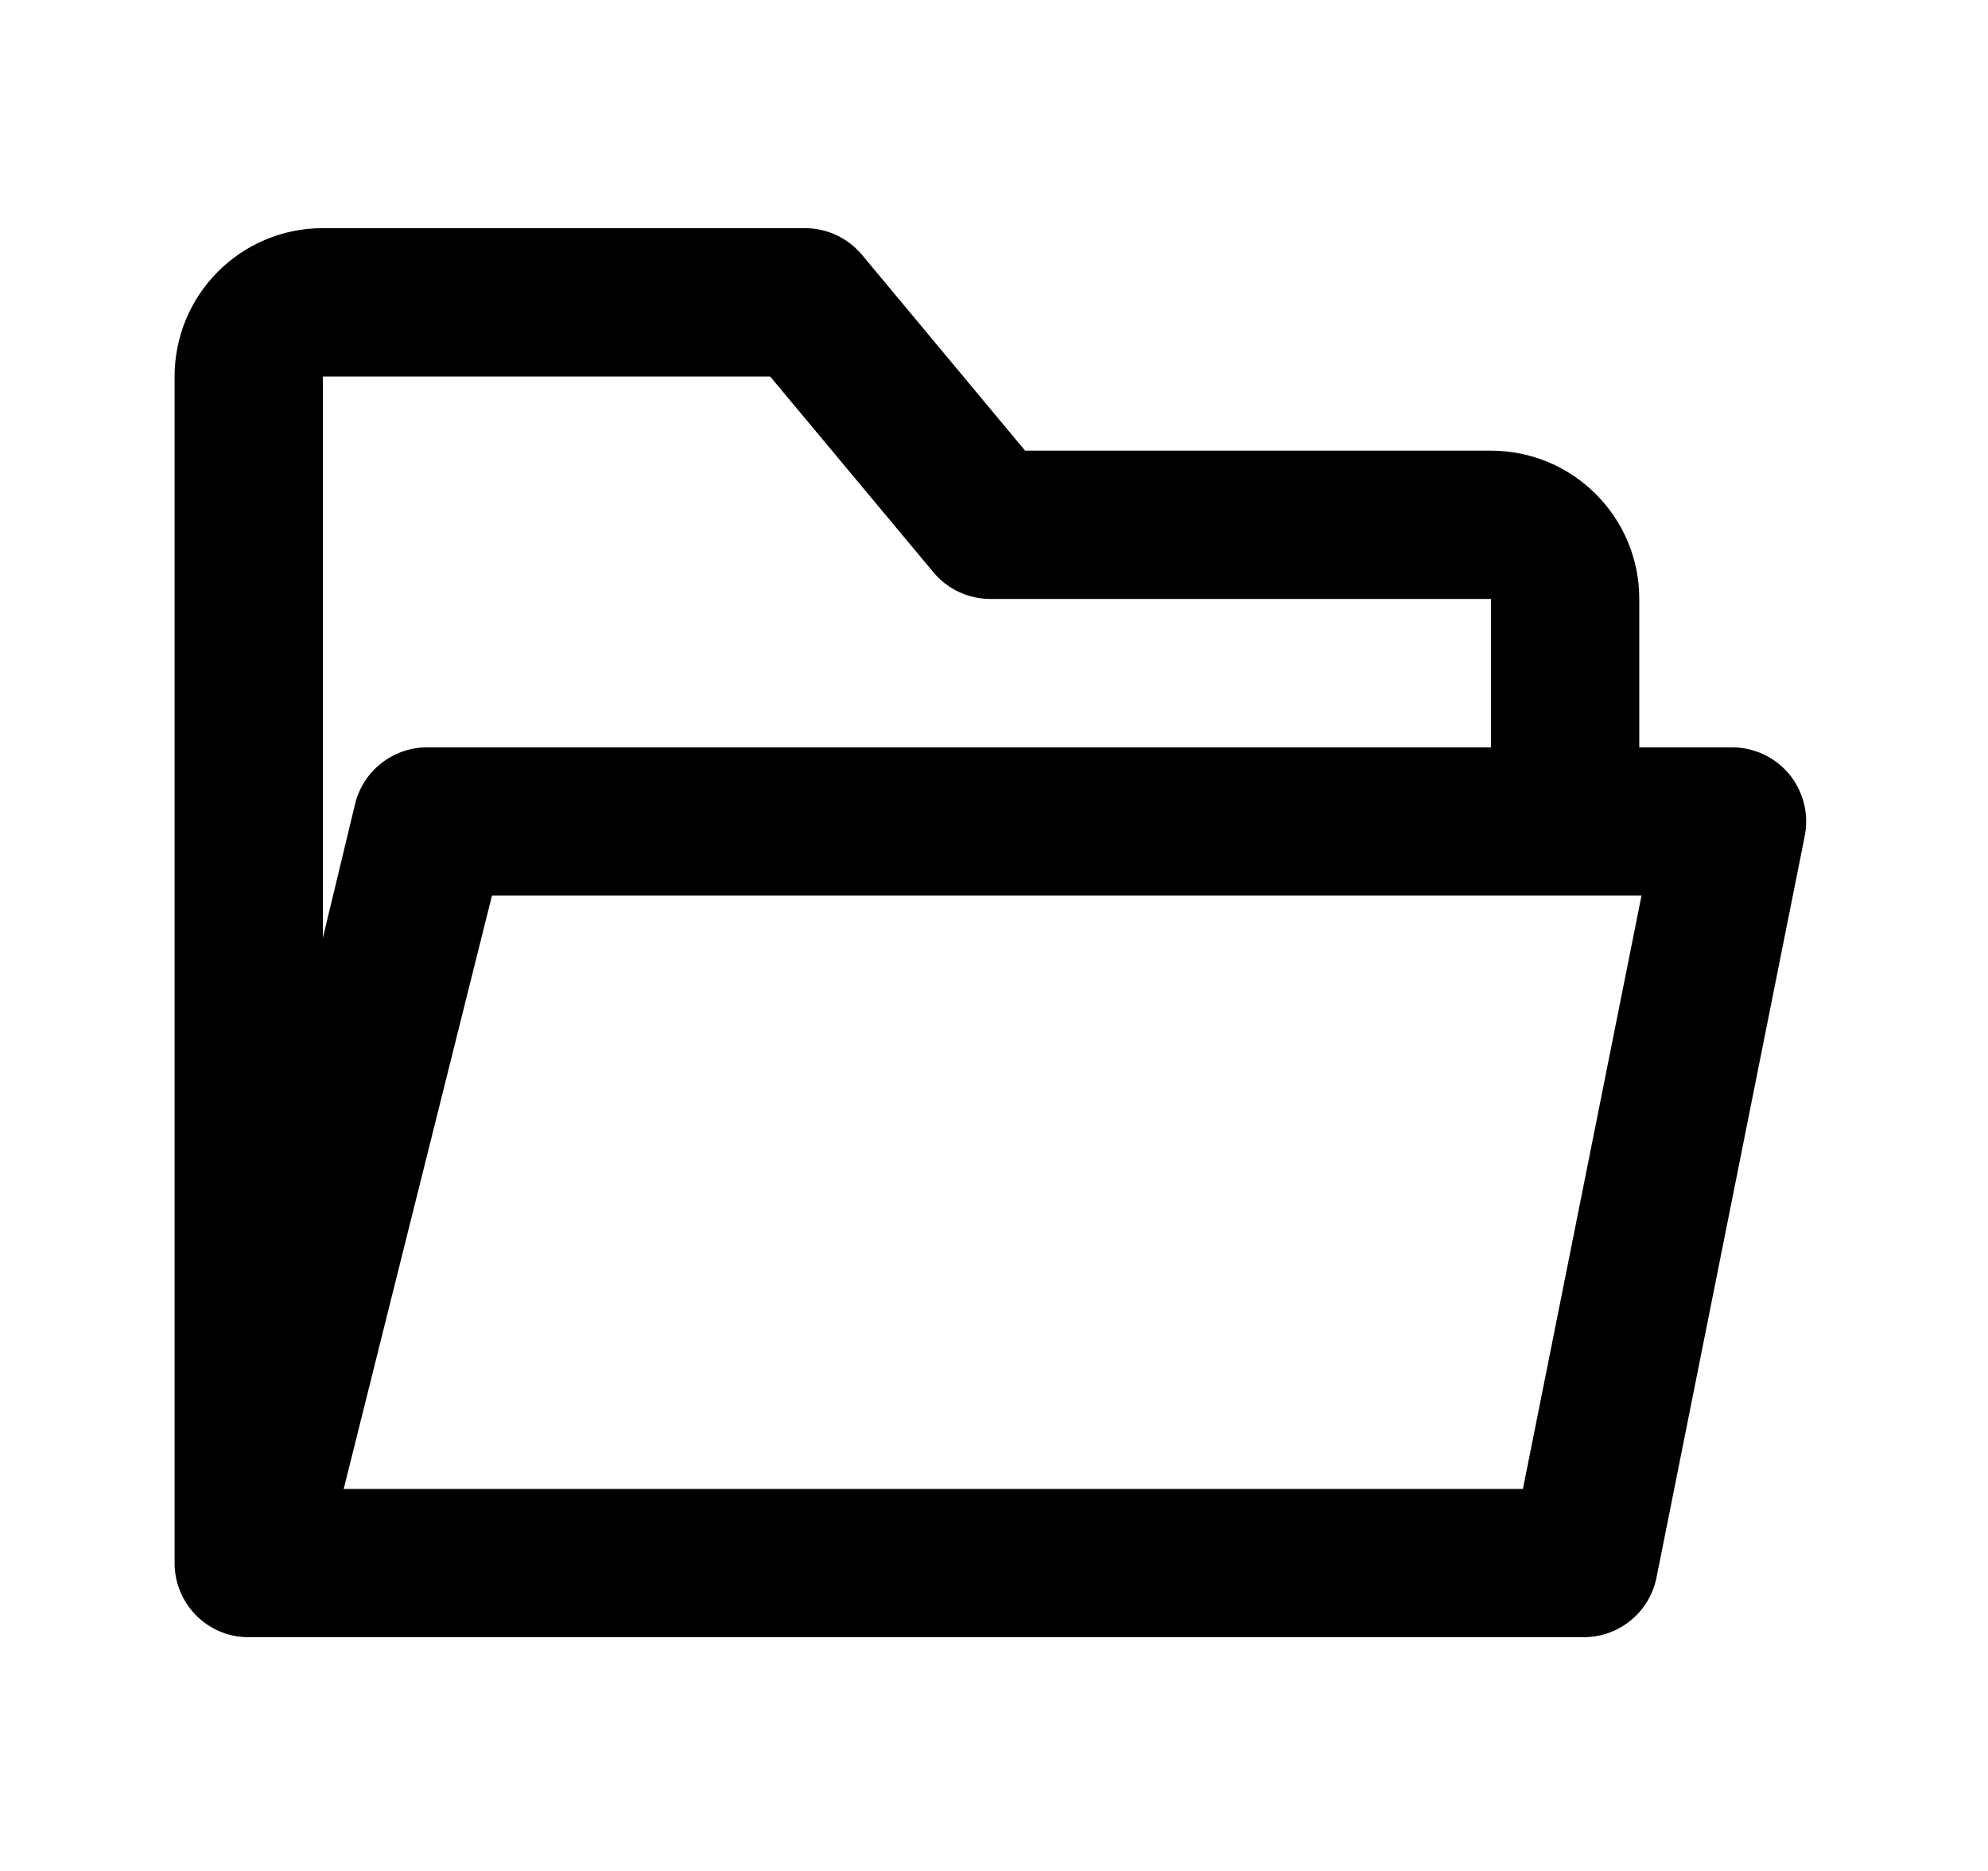
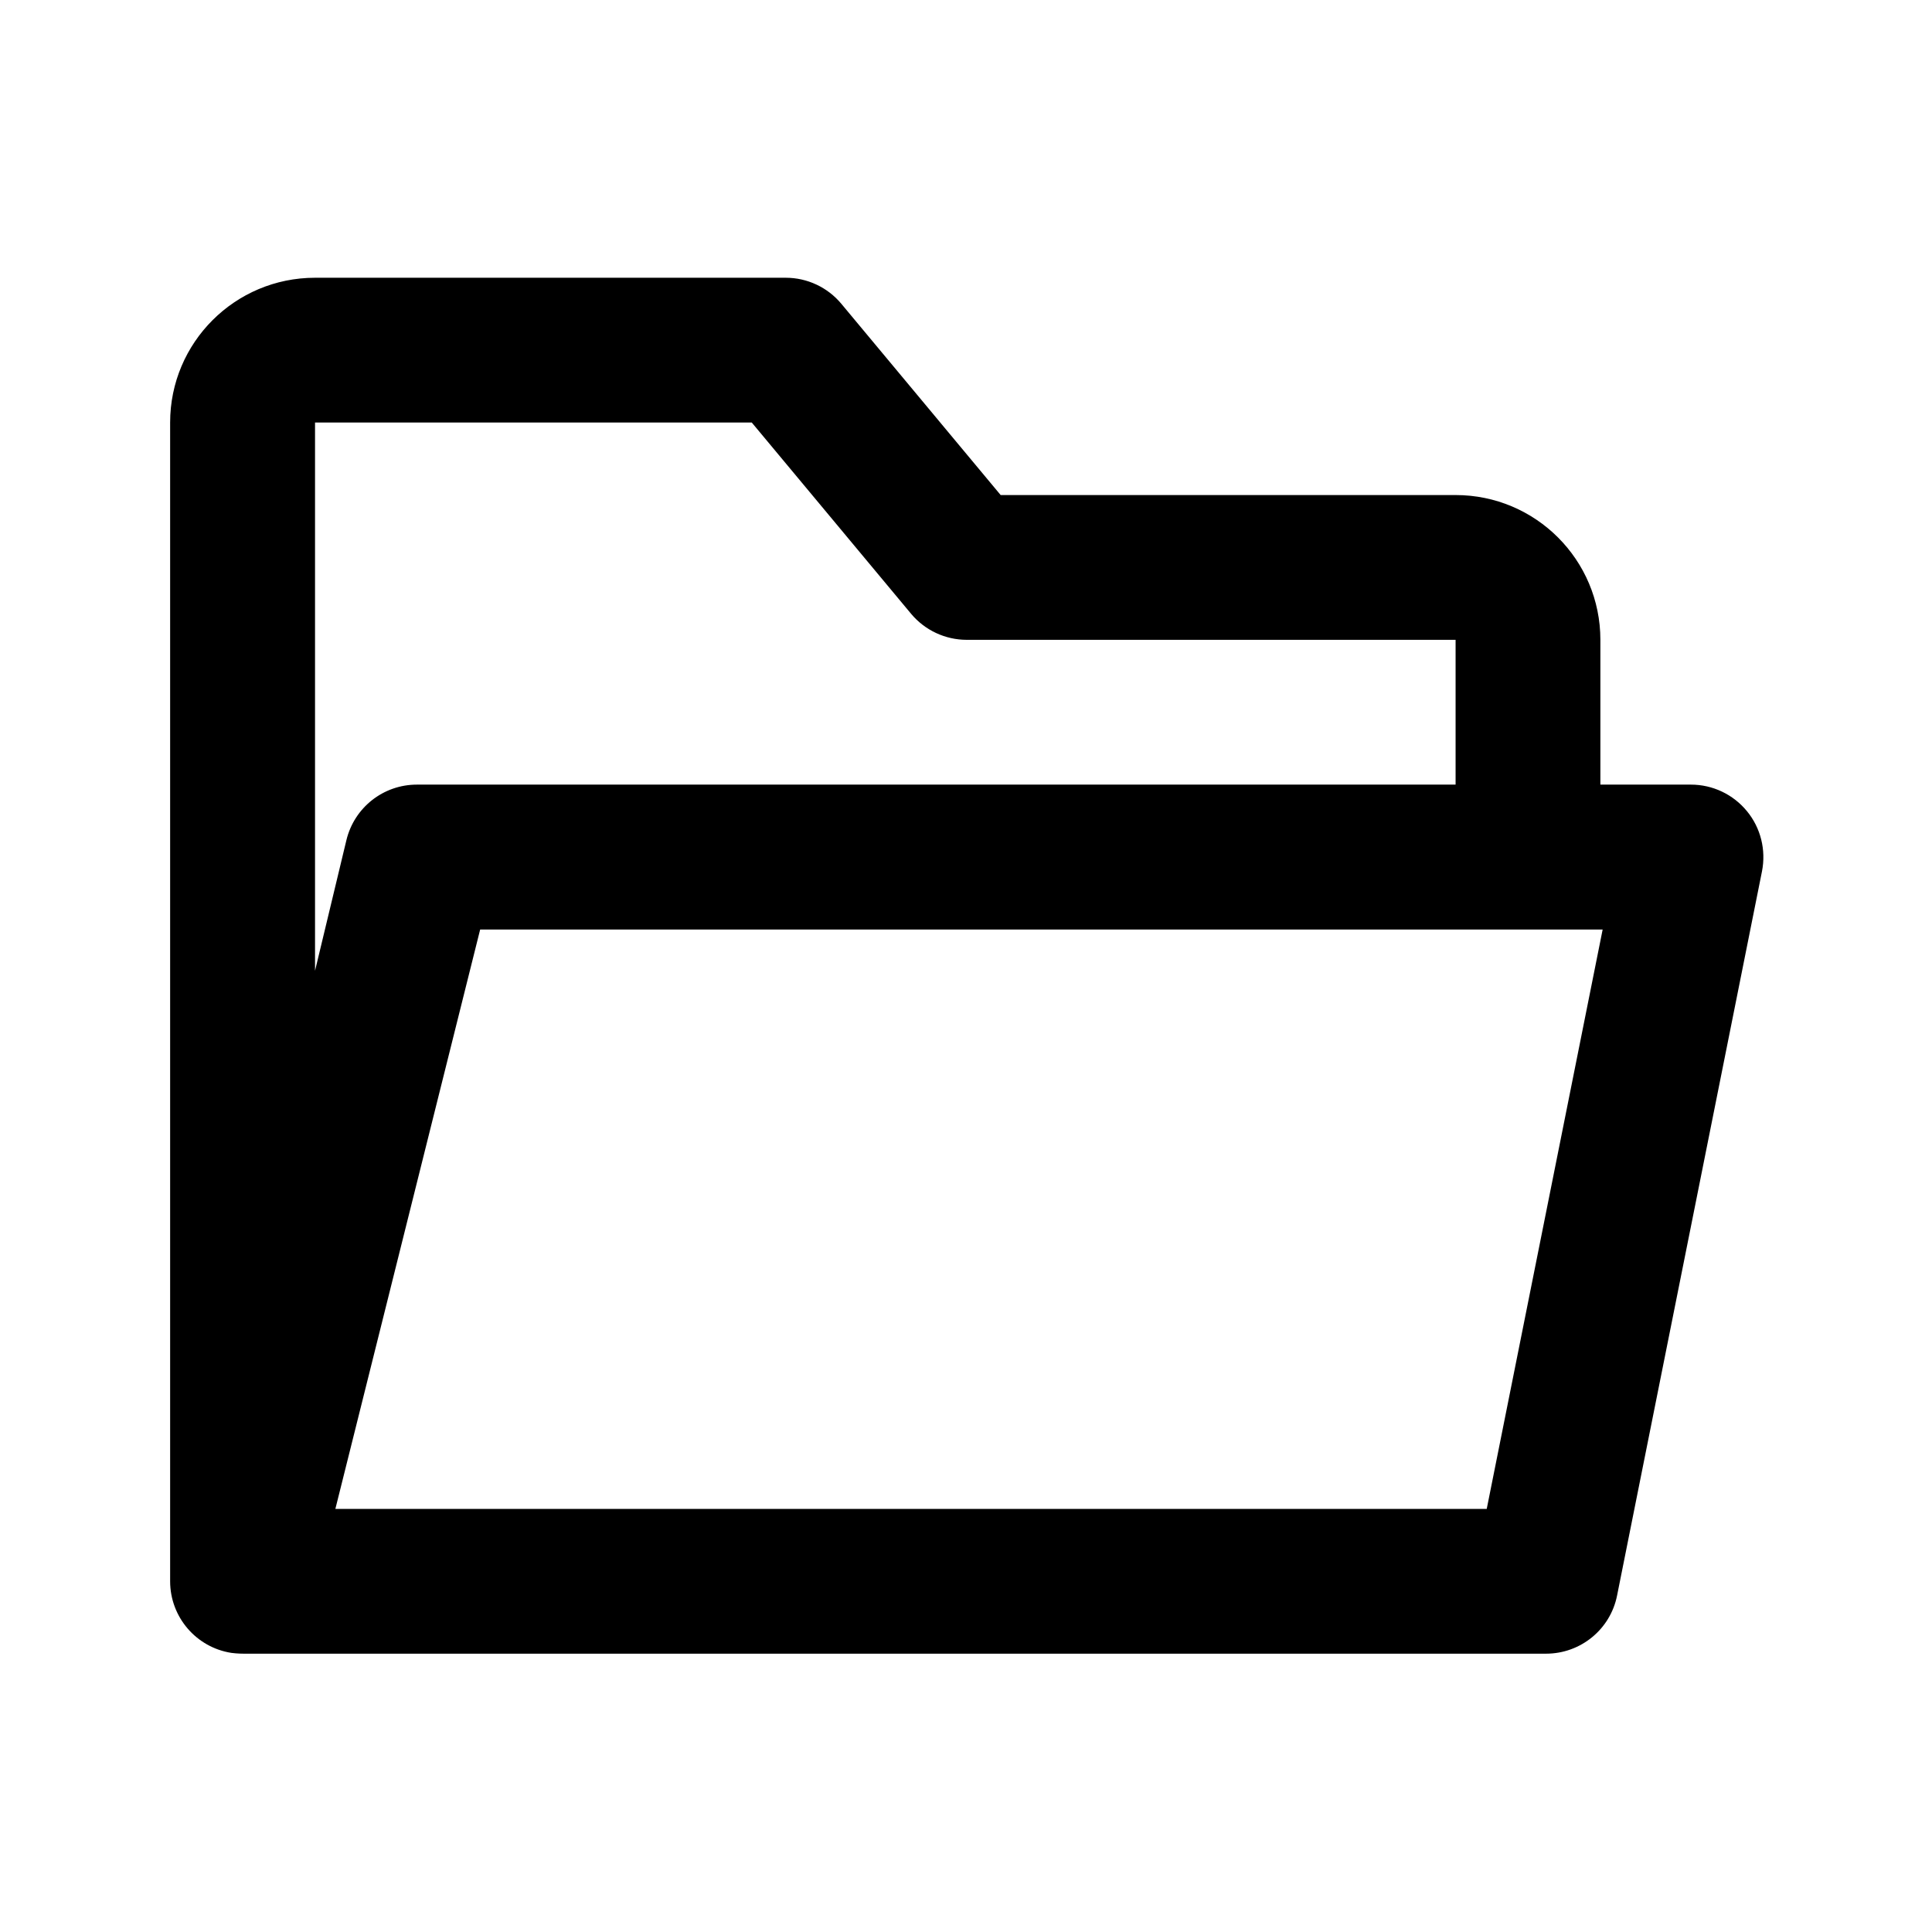
- <svg xmlns="http://www.w3.org/2000/svg" width="17" height="16" viewBox="0 0 17 16" fill="none">
-   <mask id="mask0_102_851" style="mask-type:alpha" maskUnits="userSpaceOnUse" x="0" y="0" width="17" height="16">
-     <rect x="0.507" y="0.014" width="15.925" height="15.925" fill="#DCDCDC" />
+ <svg xmlns="http://www.w3.org/2000/svg" width="17" height="17" viewBox="0 0 17 17" fill="none">
+   <mask id="mask0_102_851" style="mask-type:alpha" maskUnits="userSpaceOnUse" x="0" y="0" width="17" height="17">
+     <rect x="0.507" y="0.497" width="16" height="16" fill="#DCDCDC" />
  </mask>
  <g mask="url(#mask0_102_851)">
-     <path fill-rule="evenodd" clip-rule="evenodd" d="M2.761 1.951C2.06 1.951 1.493 2.519 1.493 3.22V13.367C1.493 13.681 1.721 13.946 2.029 13.994C2.041 13.996 2.054 13.997 2.066 13.998C2.089 14.001 2.112 14.002 2.135 14.001H13.543C13.845 14.001 14.105 13.788 14.165 13.492L15.433 7.149C15.47 6.963 15.422 6.77 15.302 6.623C15.181 6.476 15.001 6.391 14.811 6.391H14.018V5.122C14.018 4.422 13.45 3.854 12.75 3.854H8.766L7.371 2.179C7.25 2.035 7.072 1.951 6.883 1.951H2.761ZM12.75 6.391V5.122H8.469C8.281 5.122 8.102 5.039 7.982 4.894L6.586 3.22H2.761V8.02L3.036 6.877C3.105 6.592 3.36 6.391 3.653 6.391H12.75ZM2.939 12.733H13.023L14.037 7.659H4.207L2.939 12.733Z" fill="black" />
+     <path fill-rule="evenodd" clip-rule="evenodd" d="M2.772 2.444C2.068 2.444 1.497 3.014 1.497 3.718V13.914C1.497 14.229 1.727 14.496 2.036 14.544C2.049 14.546 2.061 14.547 2.073 14.548C2.097 14.55 2.12 14.551 2.143 14.551H13.604C13.908 14.551 14.17 14.337 14.229 14.039L15.504 7.667C15.541 7.479 15.493 7.285 15.372 7.138C15.251 6.99 15.07 6.904 14.879 6.904H14.082V5.63C14.082 4.926 13.512 4.356 12.808 4.356H8.805L7.403 2.673C7.282 2.528 7.103 2.444 6.914 2.444H2.772ZM12.808 6.904V5.63H8.507C8.318 5.63 8.138 5.546 8.017 5.401L6.615 3.718H2.772V8.542L3.048 7.393C3.117 7.106 3.373 6.904 3.668 6.904H12.808ZM2.951 13.277H13.082L14.102 8.179H4.225L2.951 13.277Z" fill="black" />
  </g>
</svg>
